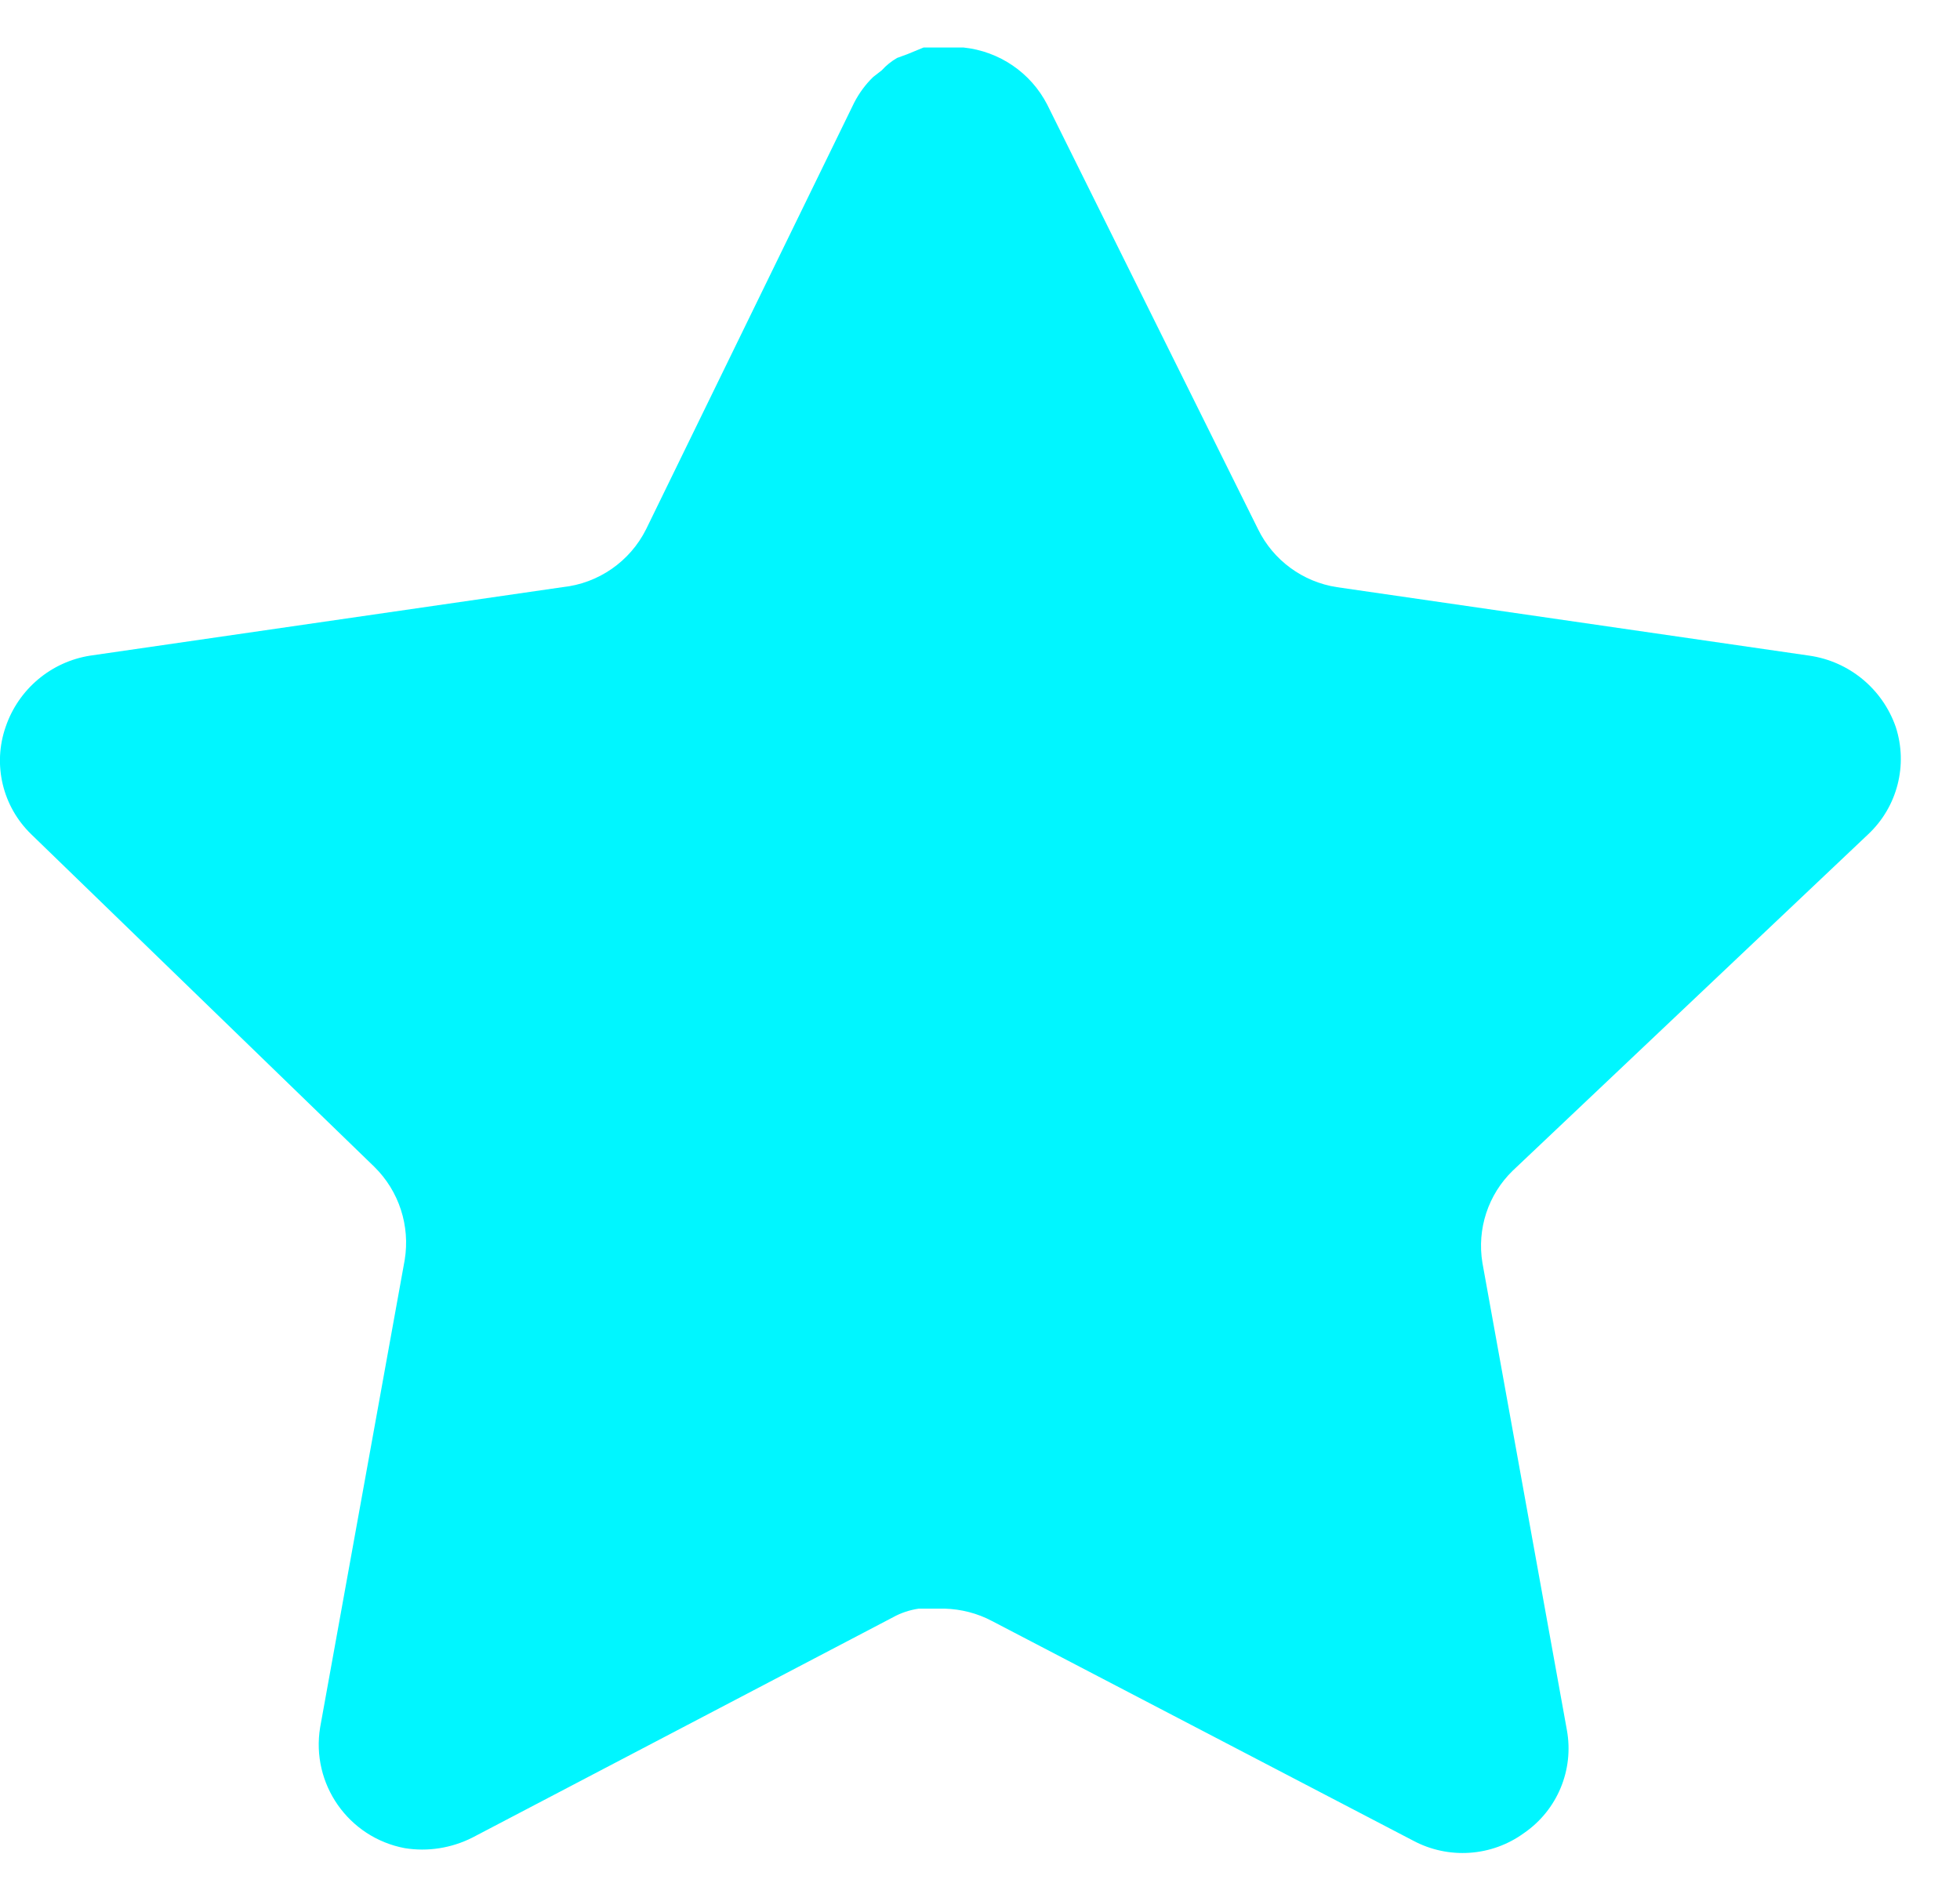
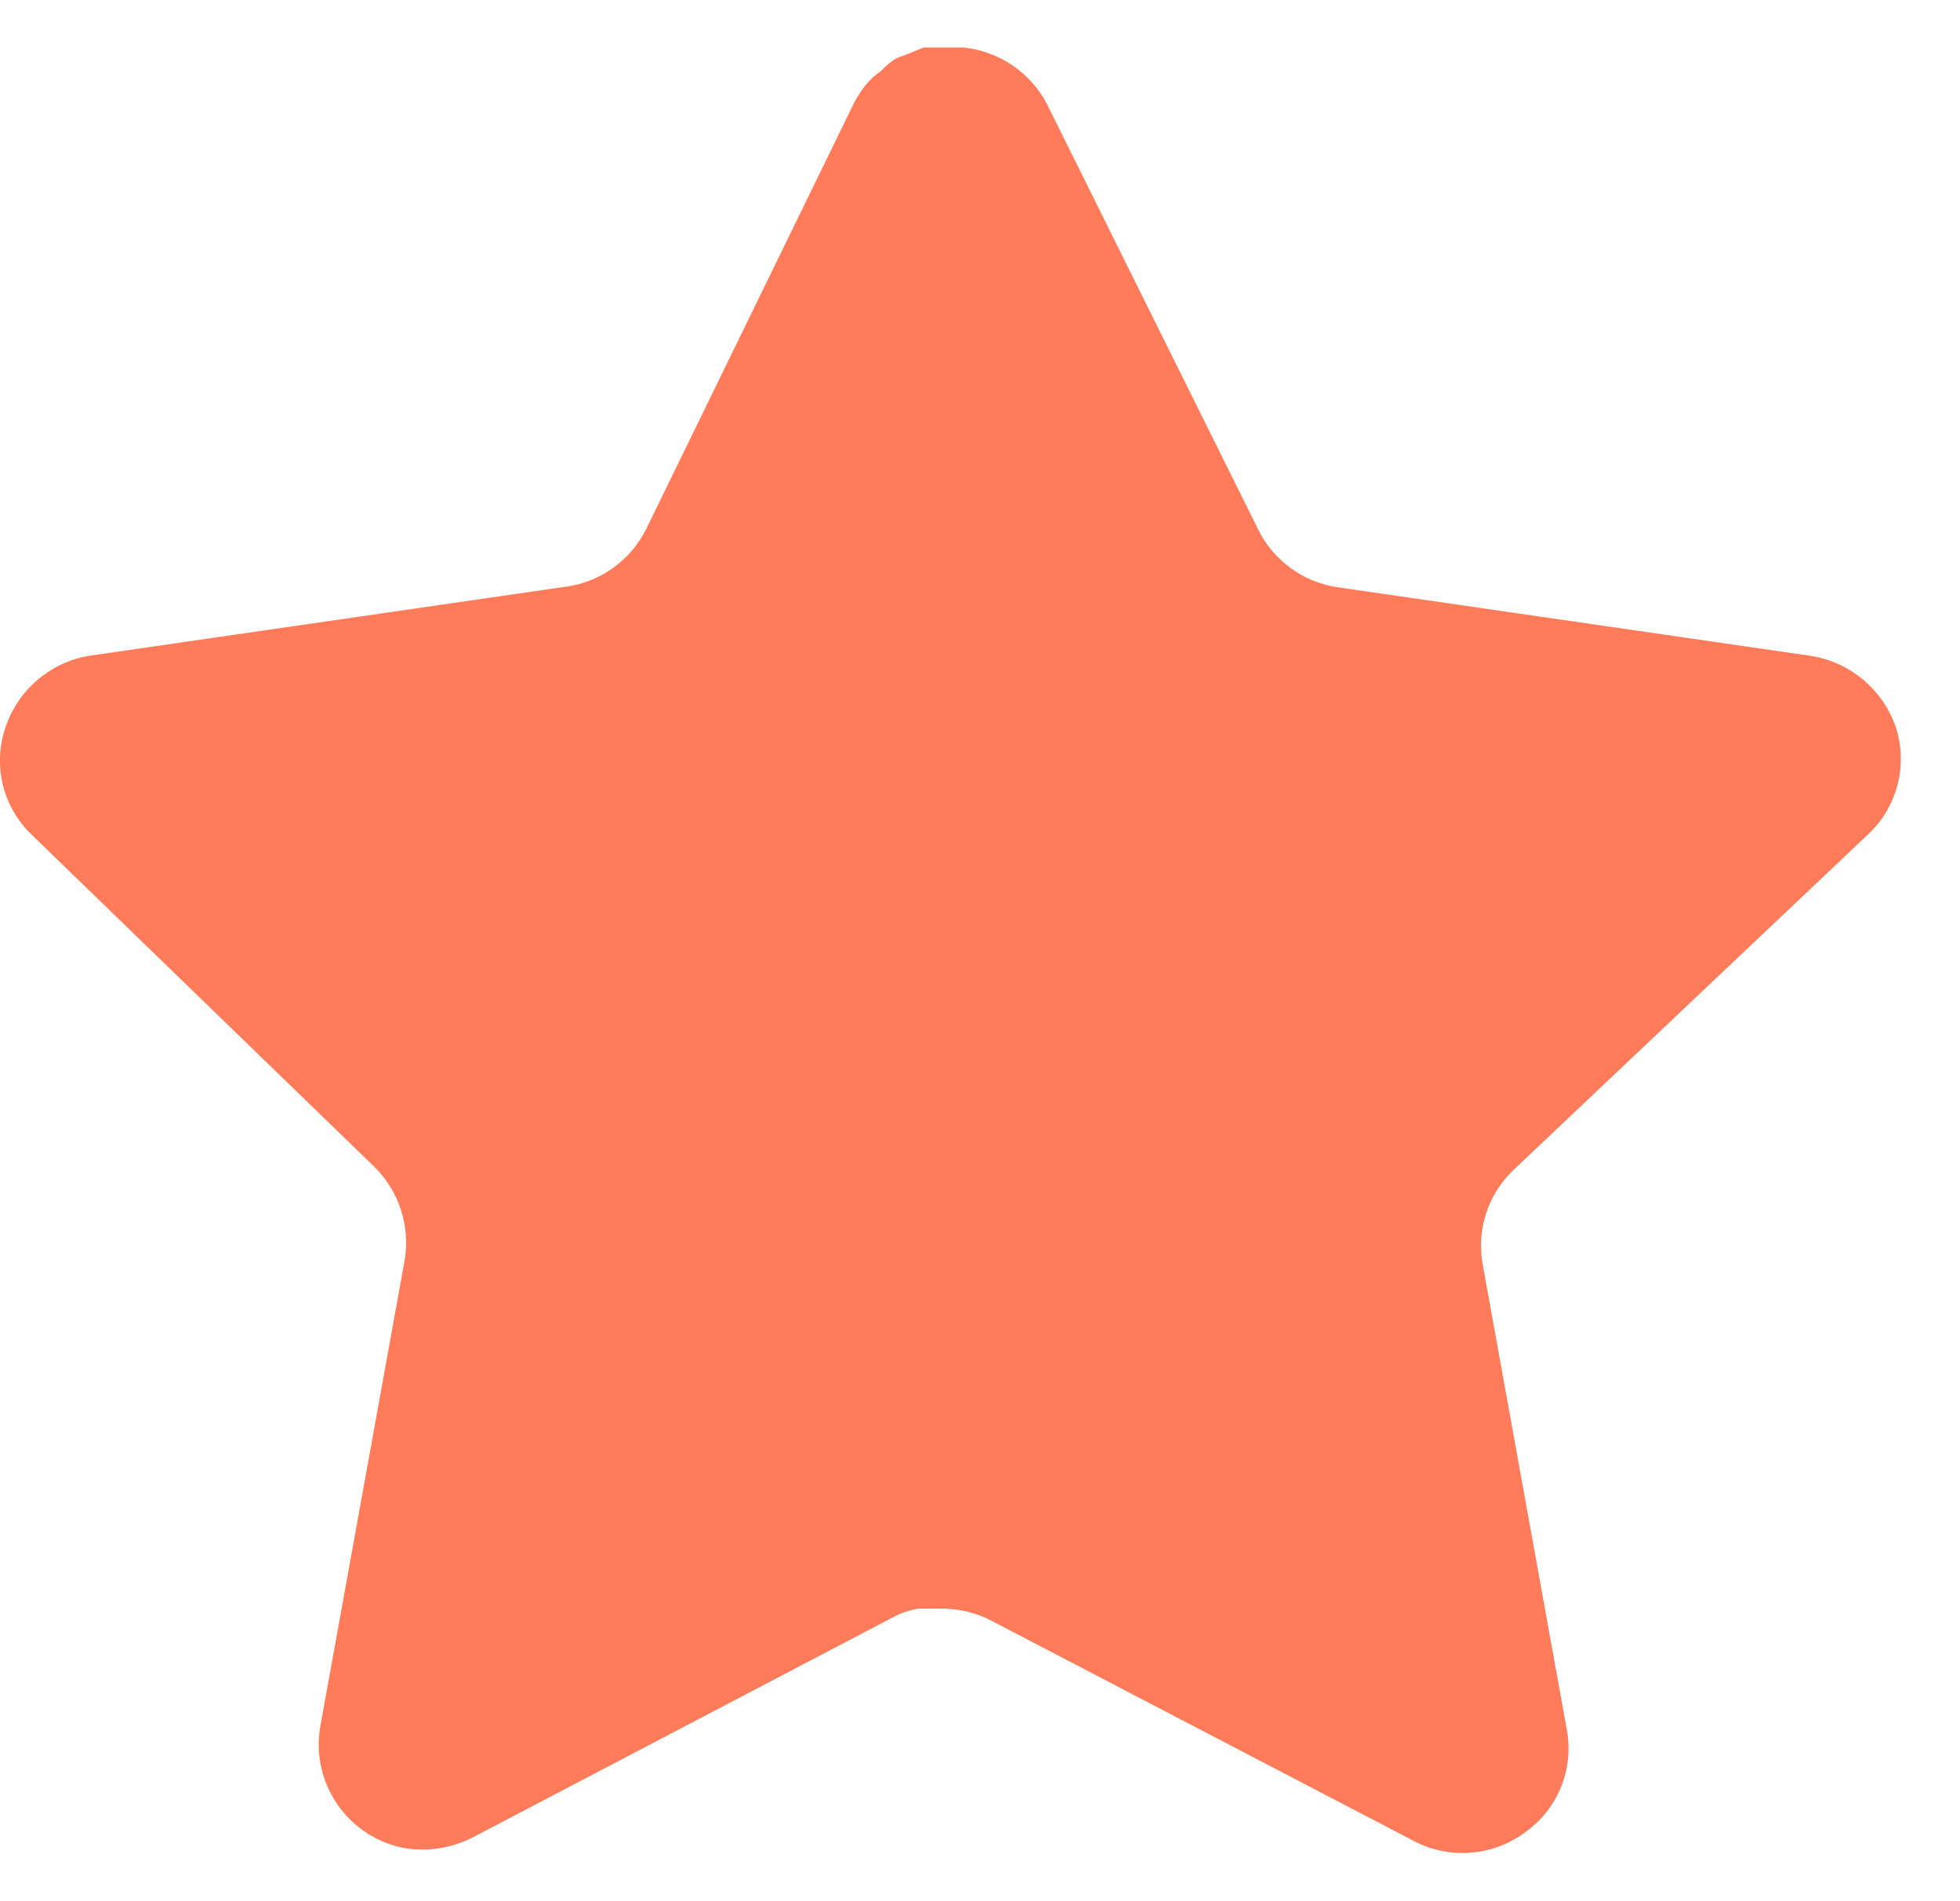
<svg xmlns="http://www.w3.org/2000/svg" width="33" height="32" viewBox="0 0 33 32" fill="none">
-   <path d="M25.47 19.712C25.055 20.114 24.865 20.695 24.959 21.264L26.382 29.136C26.502 29.803 26.22 30.479 25.662 30.864C25.114 31.264 24.386 31.312 23.79 30.992L16.703 27.296C16.457 27.165 16.183 27.095 15.903 27.087H15.47C15.319 27.109 15.172 27.157 15.038 27.231L7.95 30.944C7.599 31.12 7.202 31.183 6.814 31.12C5.866 30.941 5.234 30.039 5.39 29.087L6.814 21.215C6.908 20.64 6.718 20.056 6.303 19.648L0.526 14.048C0.042 13.579 -0.126 12.875 0.095 12.24C0.31 11.607 0.857 11.144 1.518 11.04L9.47 9.887C10.074 9.824 10.606 9.456 10.878 8.912L14.382 1.728C14.465 1.568 14.572 1.421 14.702 1.296L14.846 1.184C14.921 1.101 15.007 1.032 15.103 0.976L15.278 0.912L15.55 0.8H16.223C16.825 0.863 17.354 1.223 17.631 1.76L21.182 8.912C21.438 9.435 21.935 9.799 22.51 9.887L30.462 11.04C31.134 11.136 31.695 11.6 31.918 12.24C32.127 12.882 31.946 13.586 31.454 14.048L25.47 19.712Z" fill="#00F6FF" />
+   <path d="M25.47 19.712C25.055 20.114 24.865 20.695 24.959 21.264L26.382 29.136C26.502 29.803 26.22 30.479 25.662 30.864C25.114 31.264 24.386 31.312 23.79 30.992L16.703 27.296C16.457 27.165 16.183 27.095 15.903 27.087H15.47C15.319 27.109 15.172 27.157 15.038 27.231L7.95 30.944C7.599 31.12 7.202 31.183 6.814 31.12C5.866 30.941 5.234 30.039 5.39 29.087L6.814 21.215C6.908 20.64 6.718 20.056 6.303 19.648L0.526 14.048C0.042 13.579 -0.126 12.875 0.095 12.24C0.31 11.607 0.857 11.144 1.518 11.04L9.47 9.887C10.074 9.824 10.606 9.456 10.878 8.912L14.382 1.728C14.465 1.568 14.572 1.421 14.702 1.296L14.846 1.184C14.921 1.101 15.007 1.032 15.103 0.976L15.278 0.912L15.55 0.8H16.223C16.825 0.863 17.354 1.223 17.631 1.76L21.182 8.912C21.438 9.435 21.935 9.799 22.51 9.887L30.462 11.04C31.134 11.136 31.695 11.6 31.918 12.24C32.127 12.882 31.946 13.586 31.454 14.048L25.47 19.712Z" fill="#ff7b59" />
</svg>
